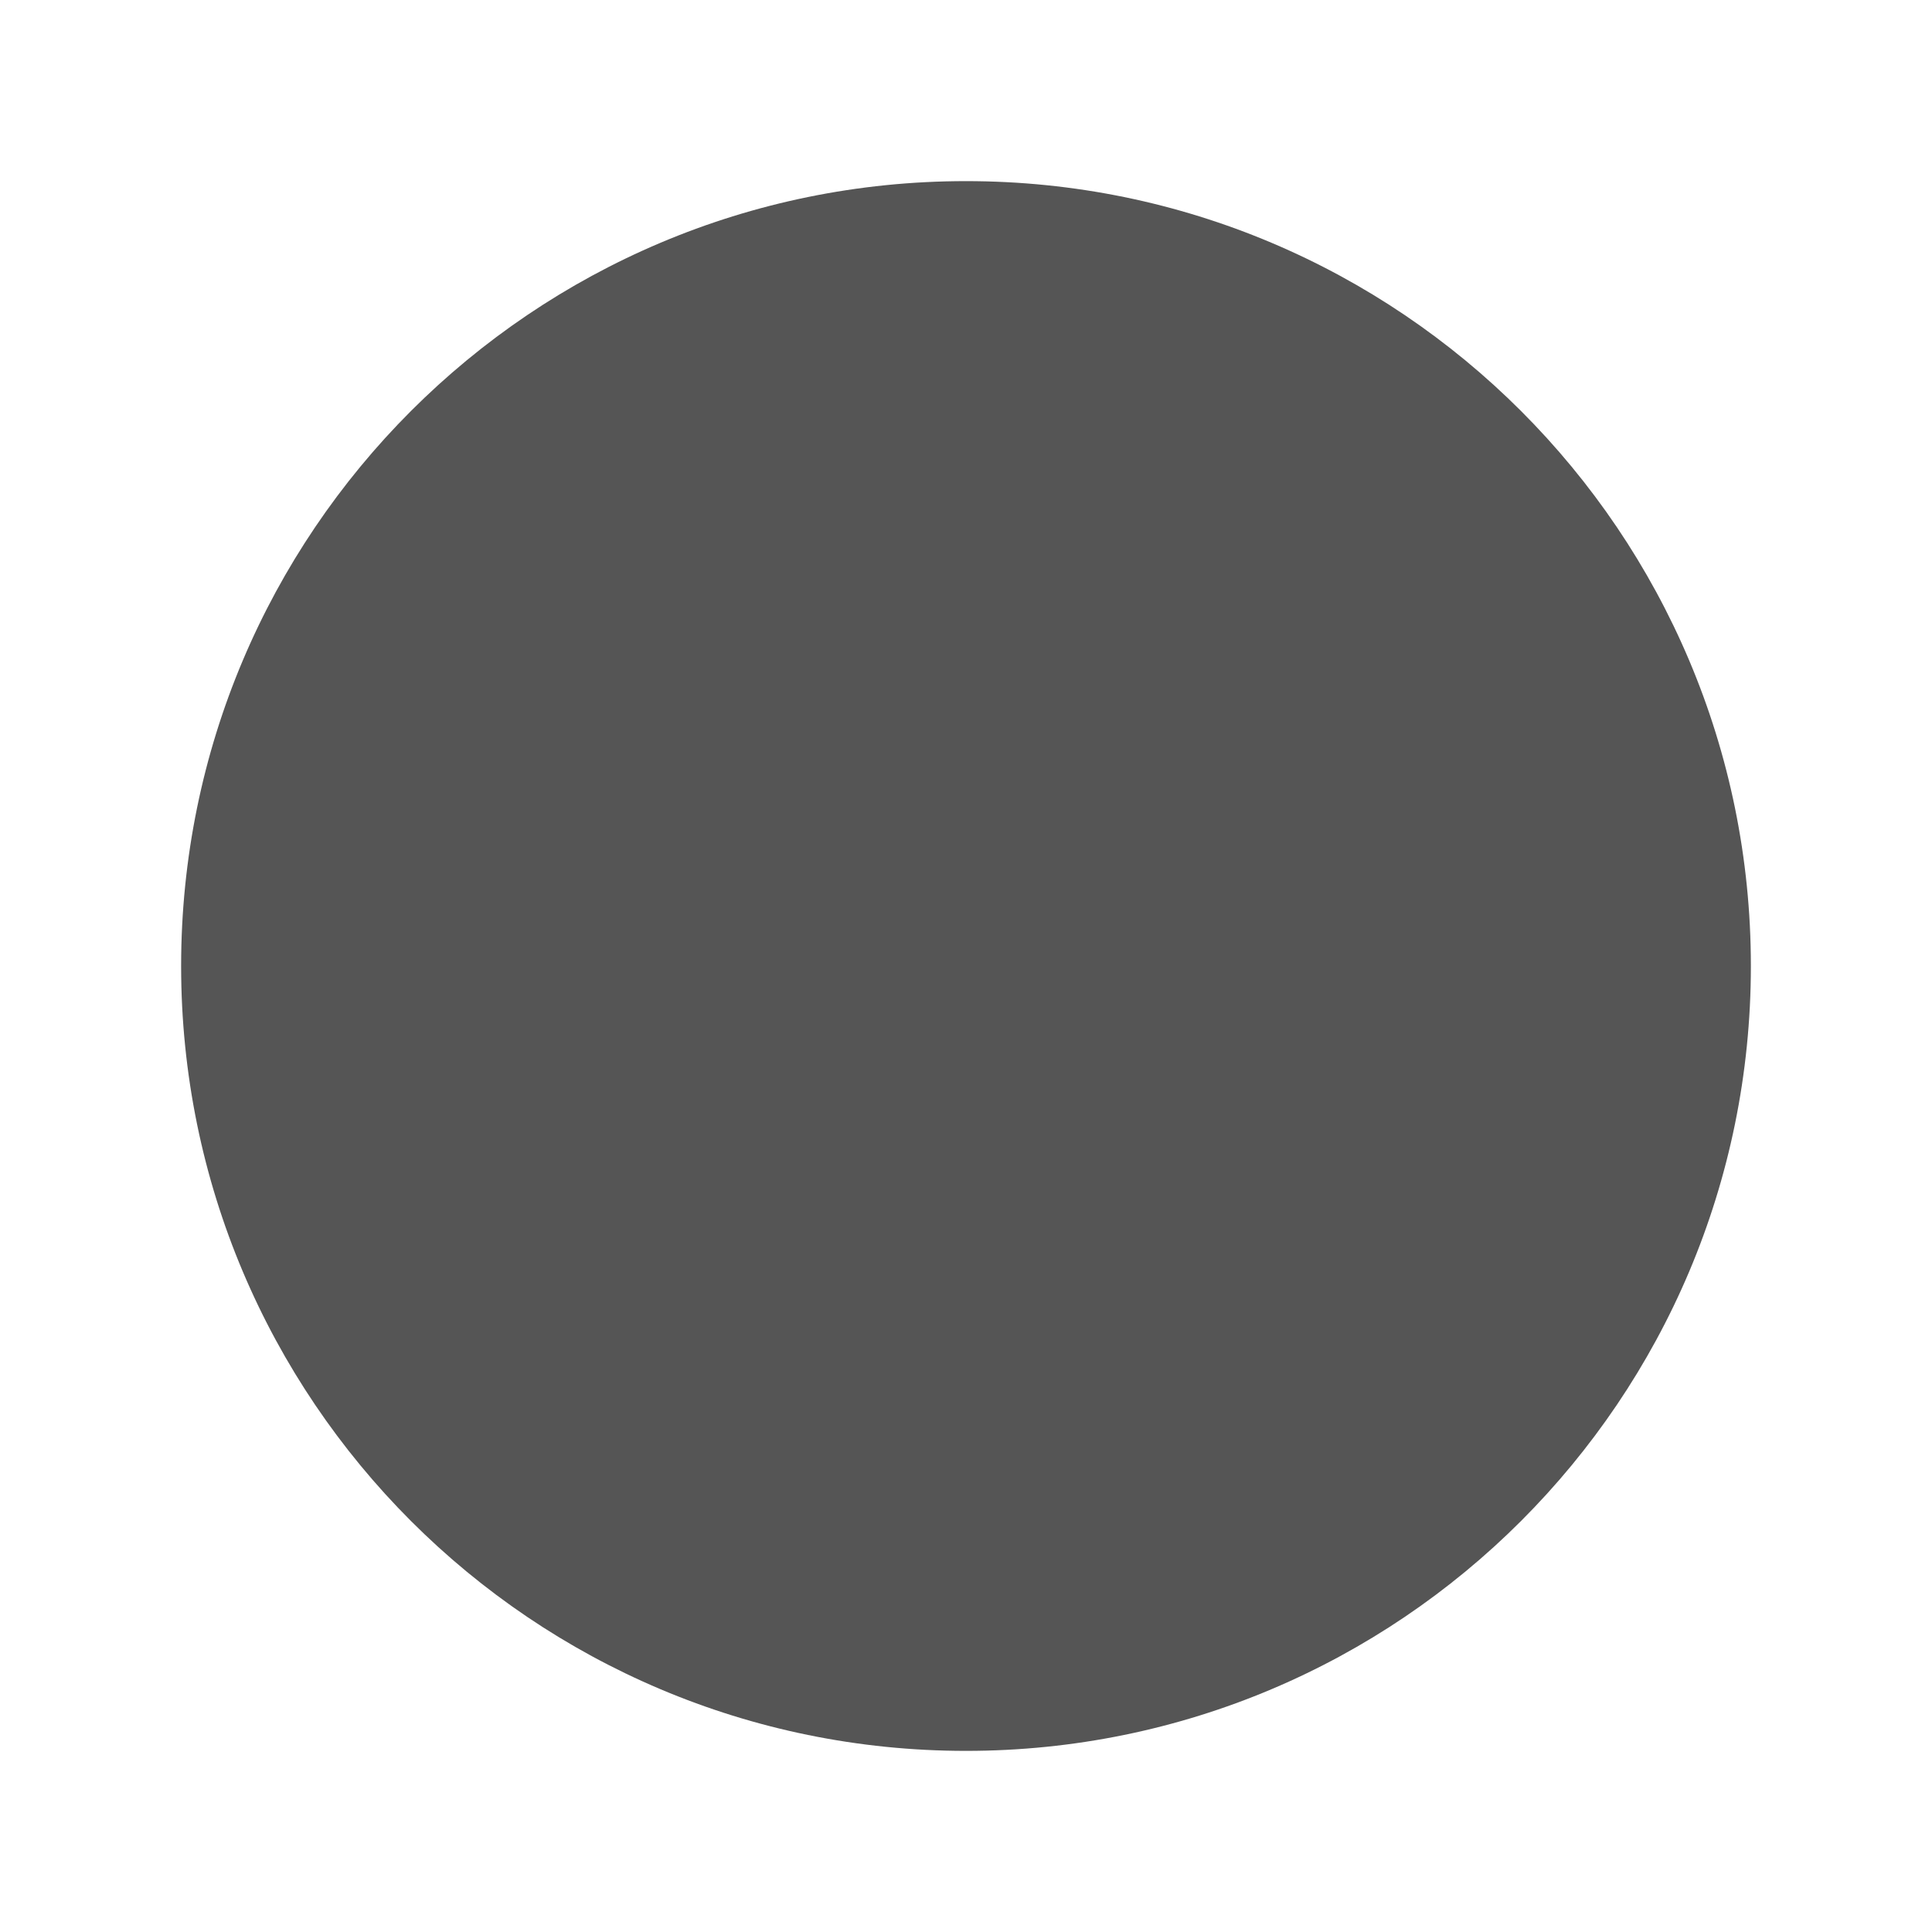
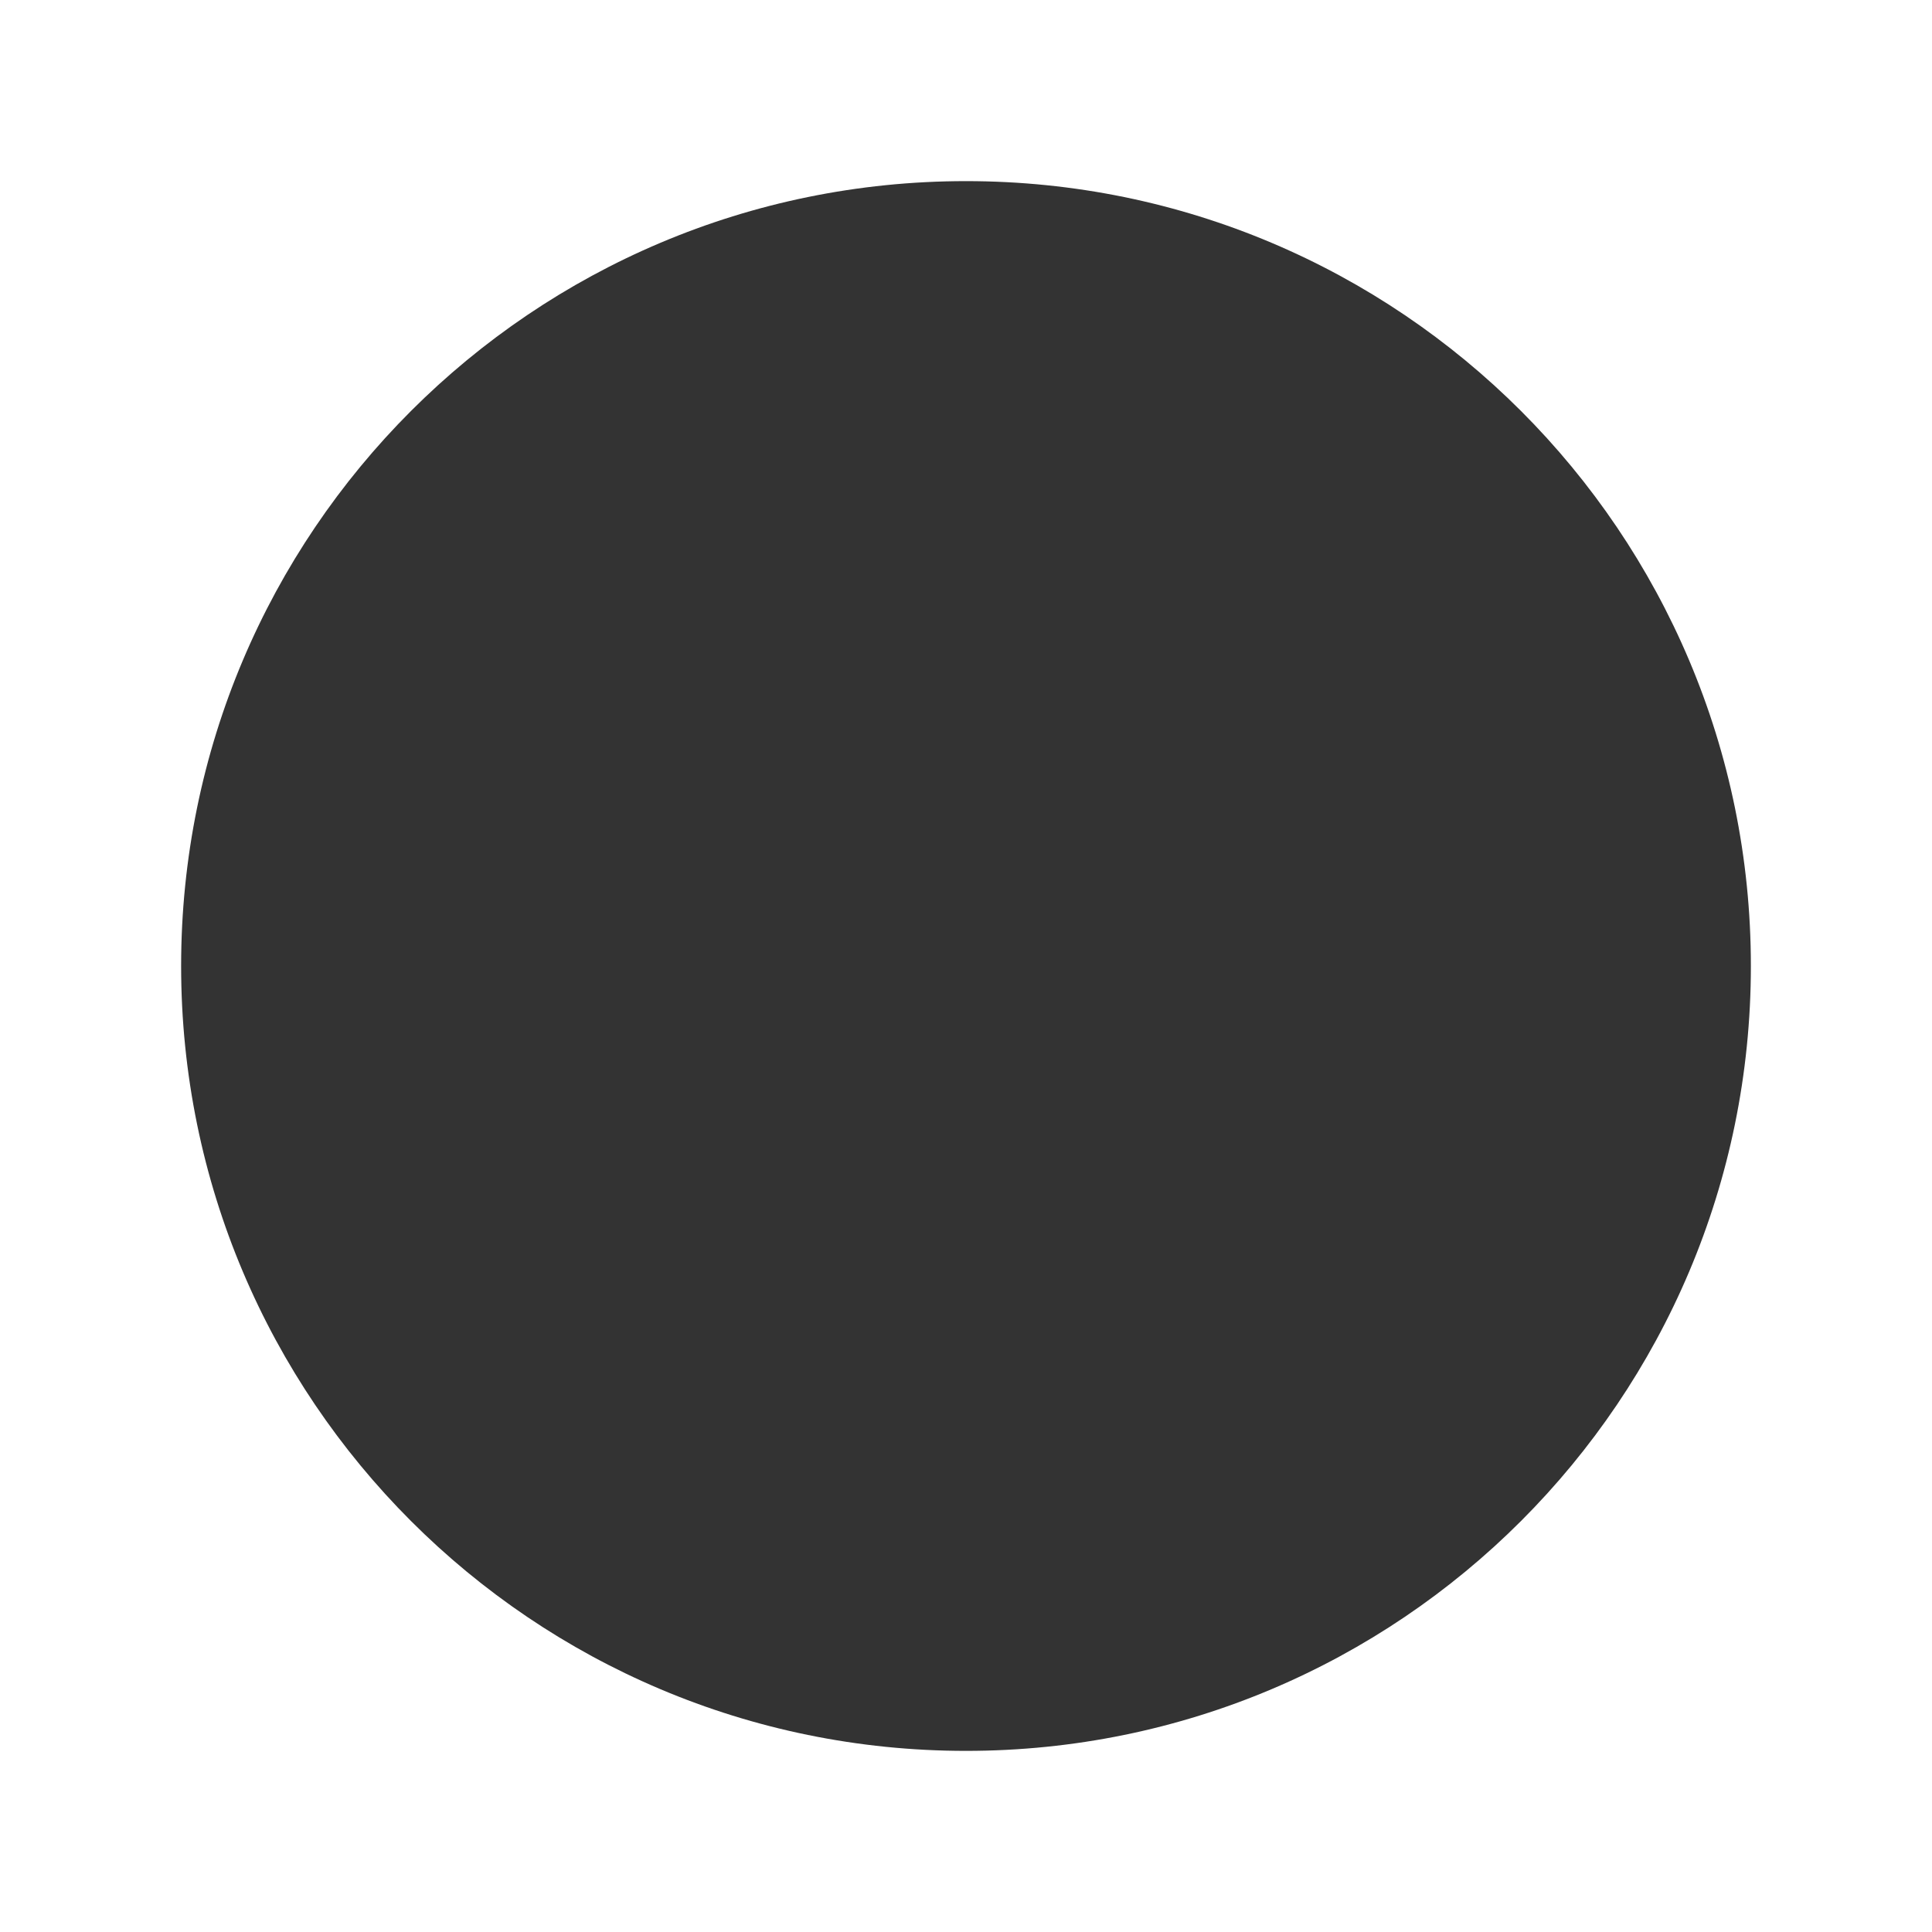
<svg xmlns="http://www.w3.org/2000/svg" version="1.1" width="32" height="32" viewBox="0 0 32 32">
-   <path d="M16 29c7.181 0 13-5.819 13-13 0-7.181-5.819-13-13-13-7.181 0-13 5.819-13 13 0 7.181 5.819 13 13 13z" fill="#555555" />
+   <path fill="#333333" d="M16 29c7.181 0 13-5.819 13-13s-5.819-13-13-13c-7.181 0-13 5.819-13 13s5.819 13 13 13z" />
</svg>
